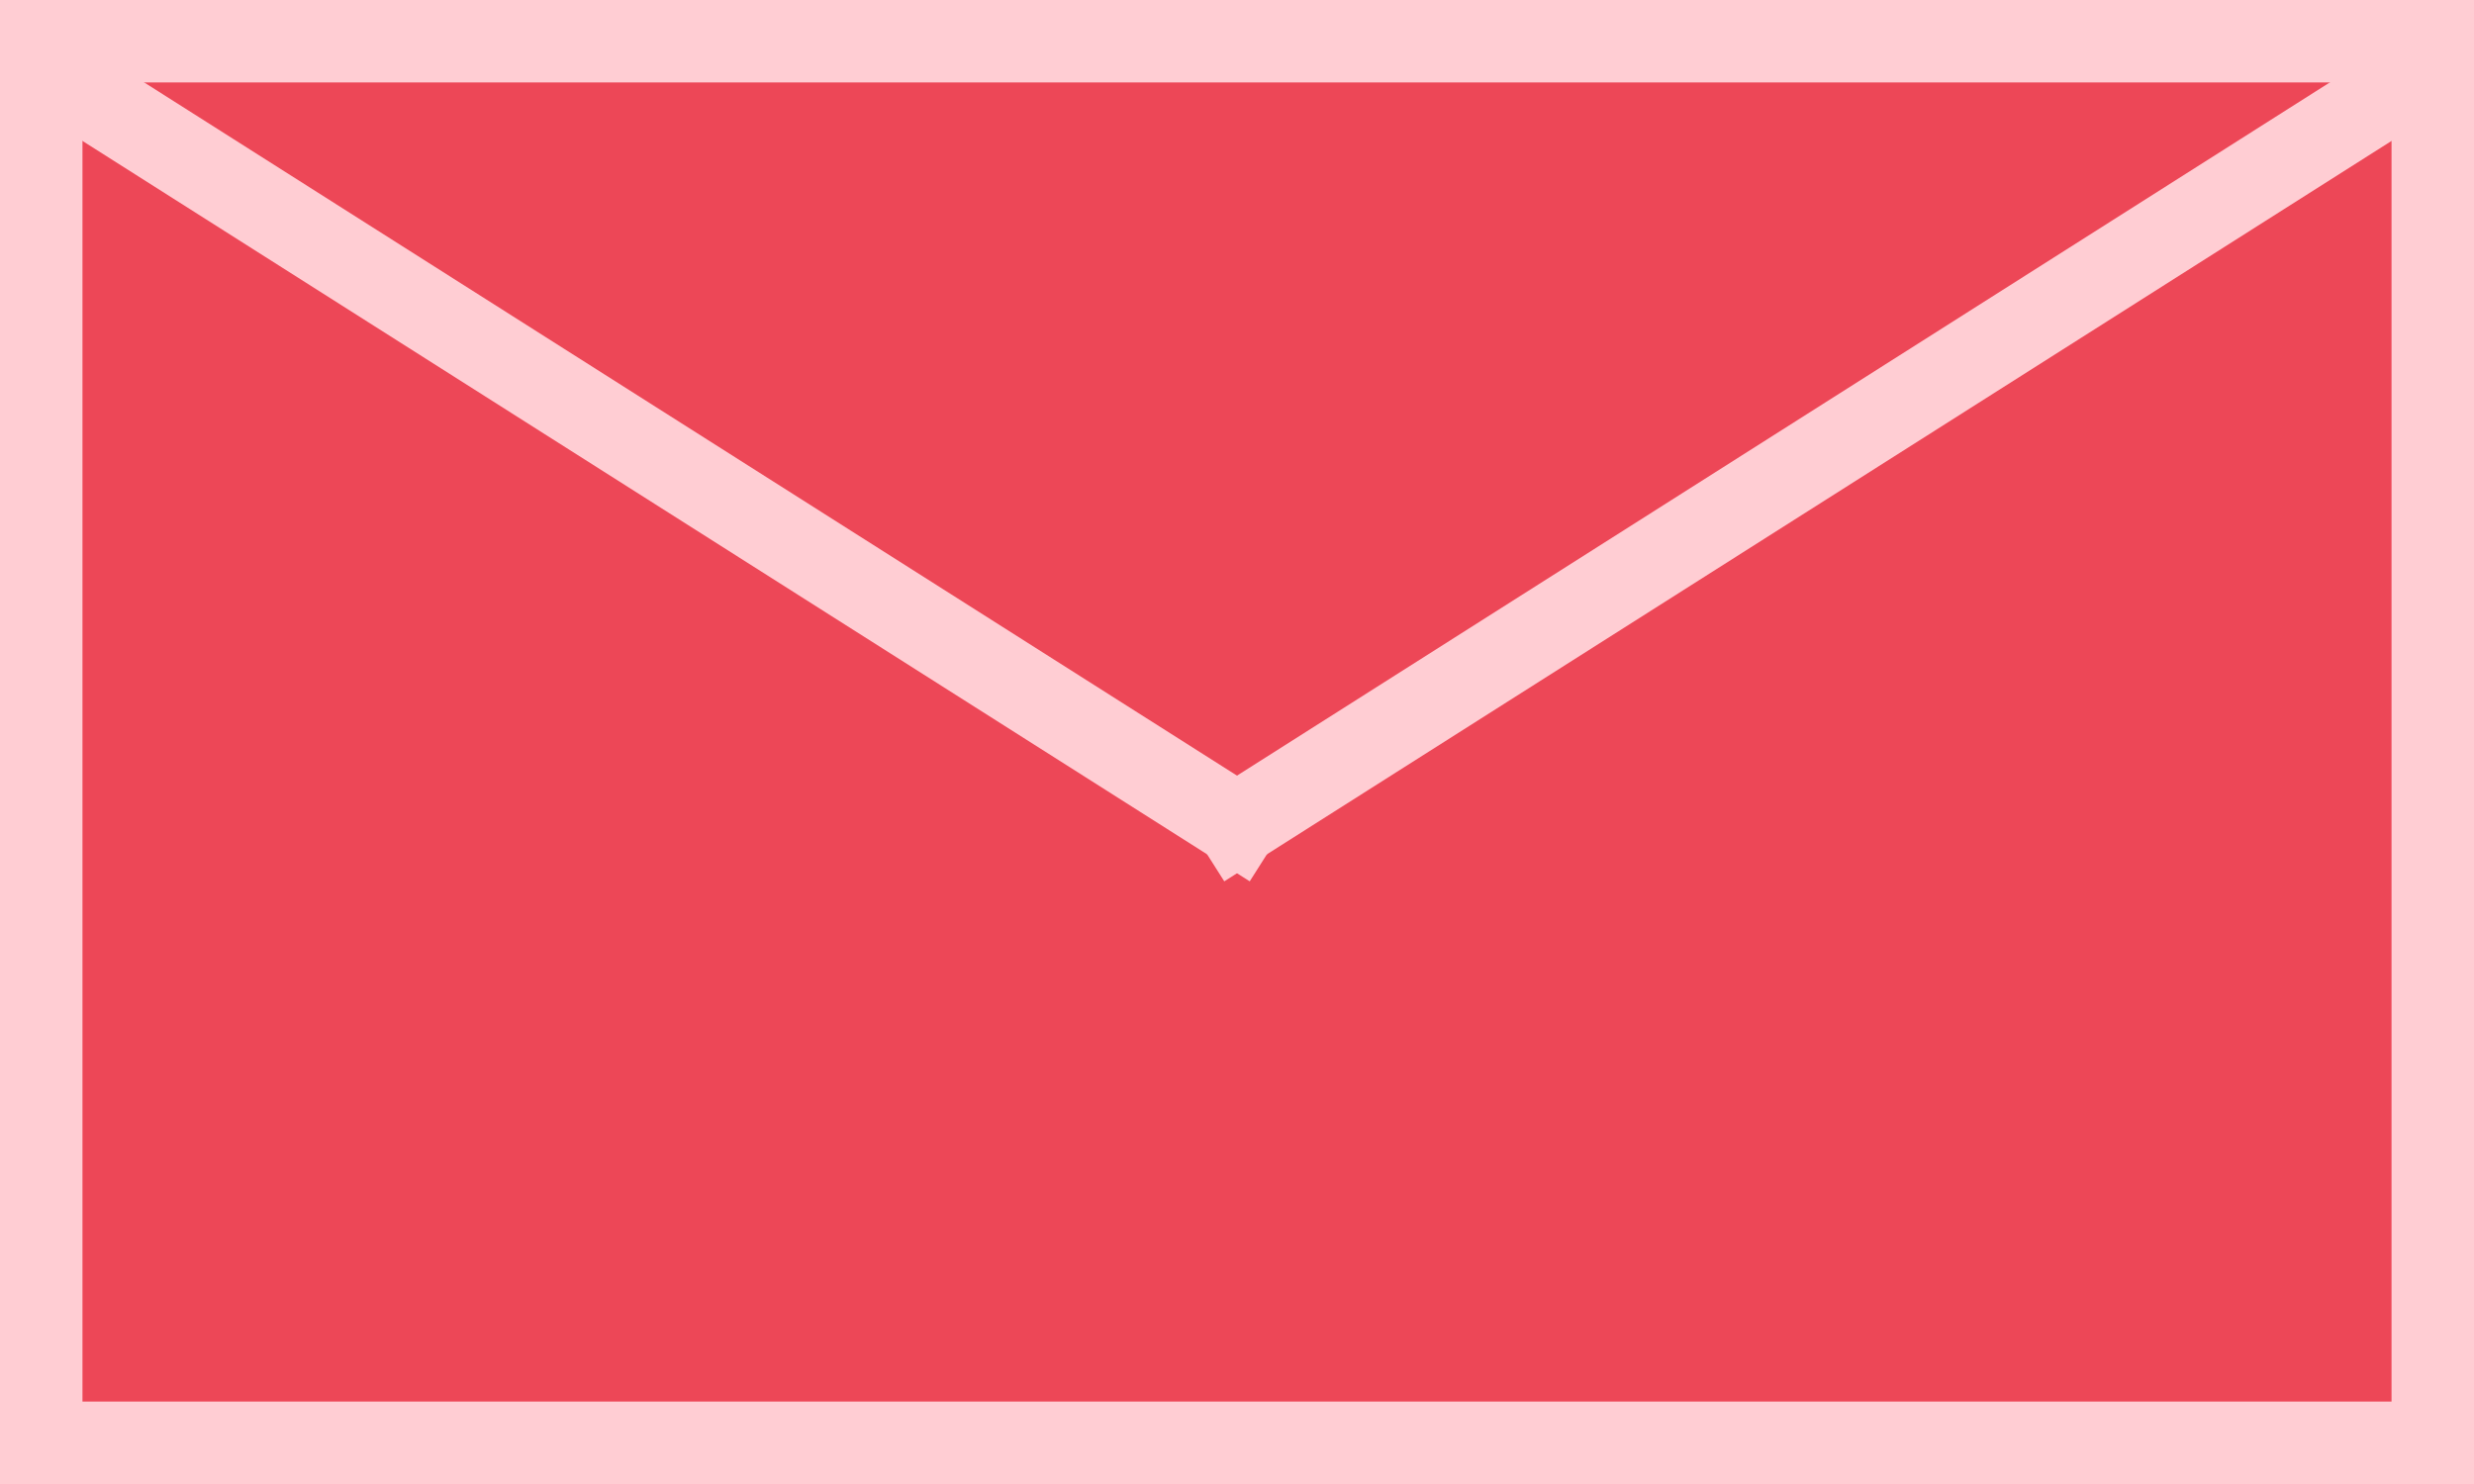
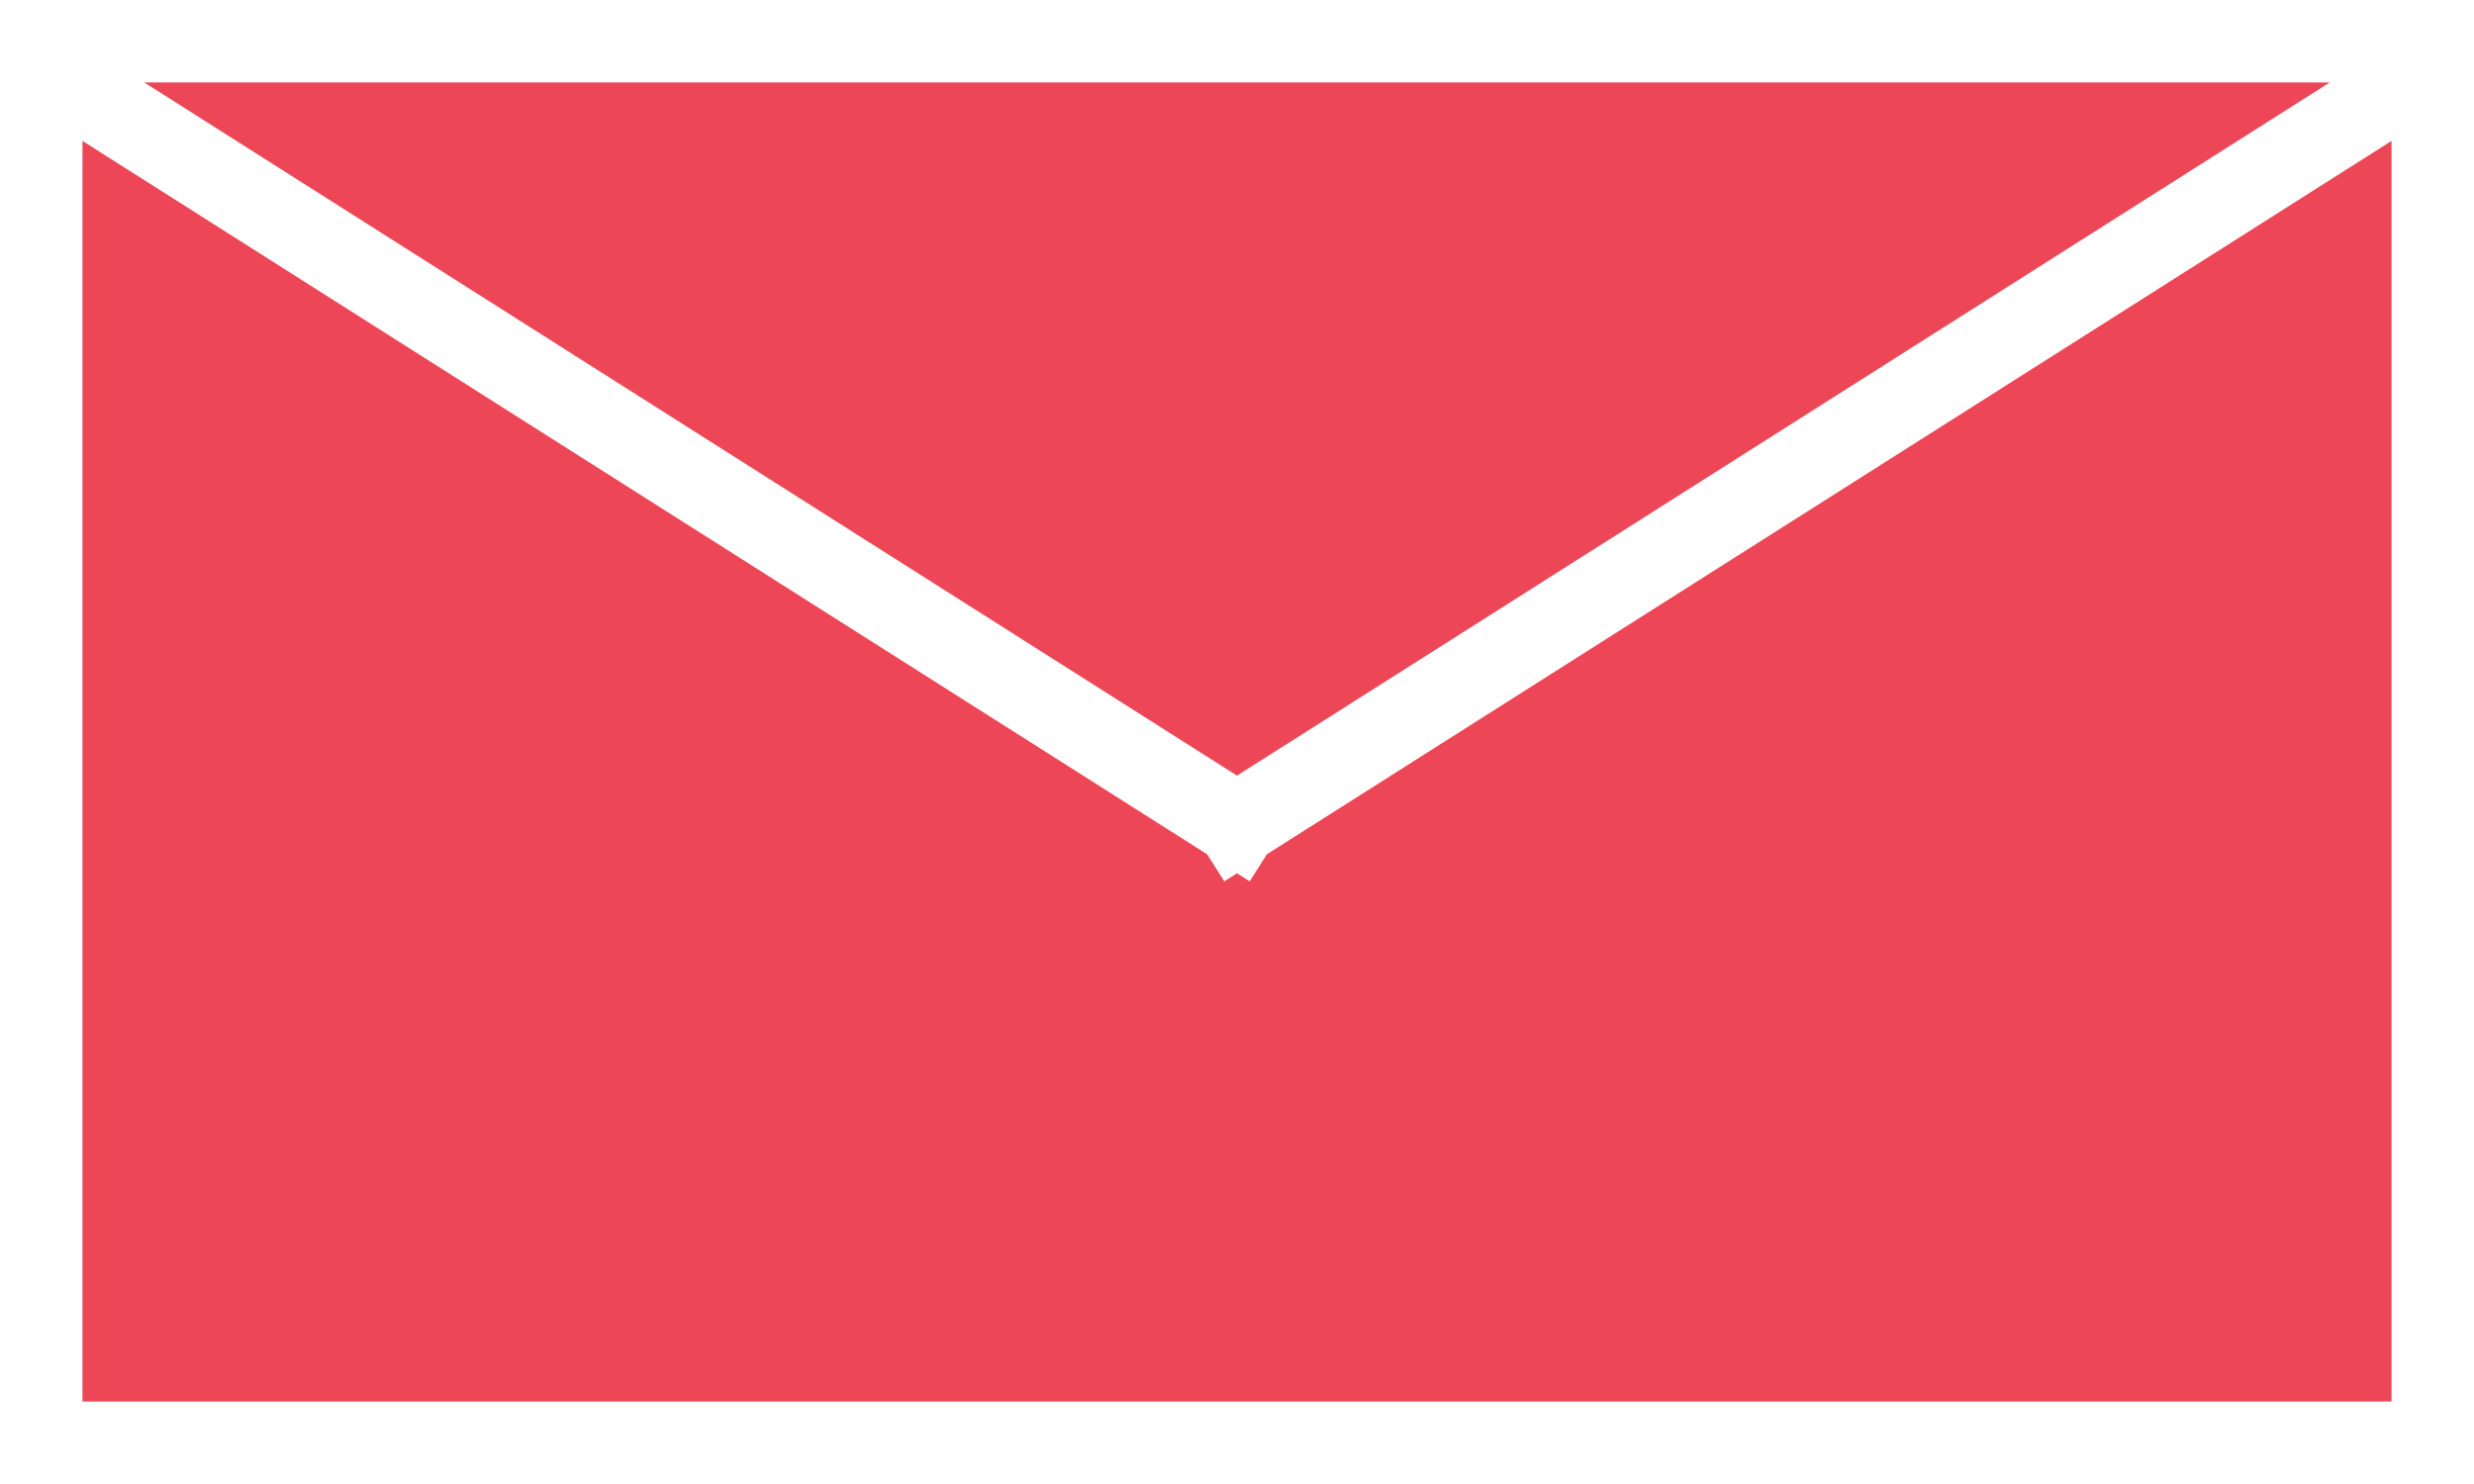
<svg xmlns="http://www.w3.org/2000/svg" width="30" height="18" viewBox="0 0 30 18" fill="none">
-   <rect width="29" height="17" transform="translate(0.5 0.5)" fill="#ED4757" />
-   <path d="M29.5 0.5H0.5V17.5H29.5V0.5Z" stroke="#FFCDD3" />
-   <path d="M1.233 1.265L15 10" stroke="#FFCDD3" stroke-linecap="square" />
-   <path d="M28.767 1.265L15 10" stroke="#FFCDD3" stroke-linecap="square" />
+   <path fill-rule="evenodd" clip-rule="evenodd" d="M28.251 1H1.749L15 9.408L28.251 1ZM15 10.592L15.154 10.69L15.362 10.362L29 1.709V17H1V1.709L14.638 10.362L14.846 10.69L15 10.592Z" fill="#ED4757" />
</svg>
